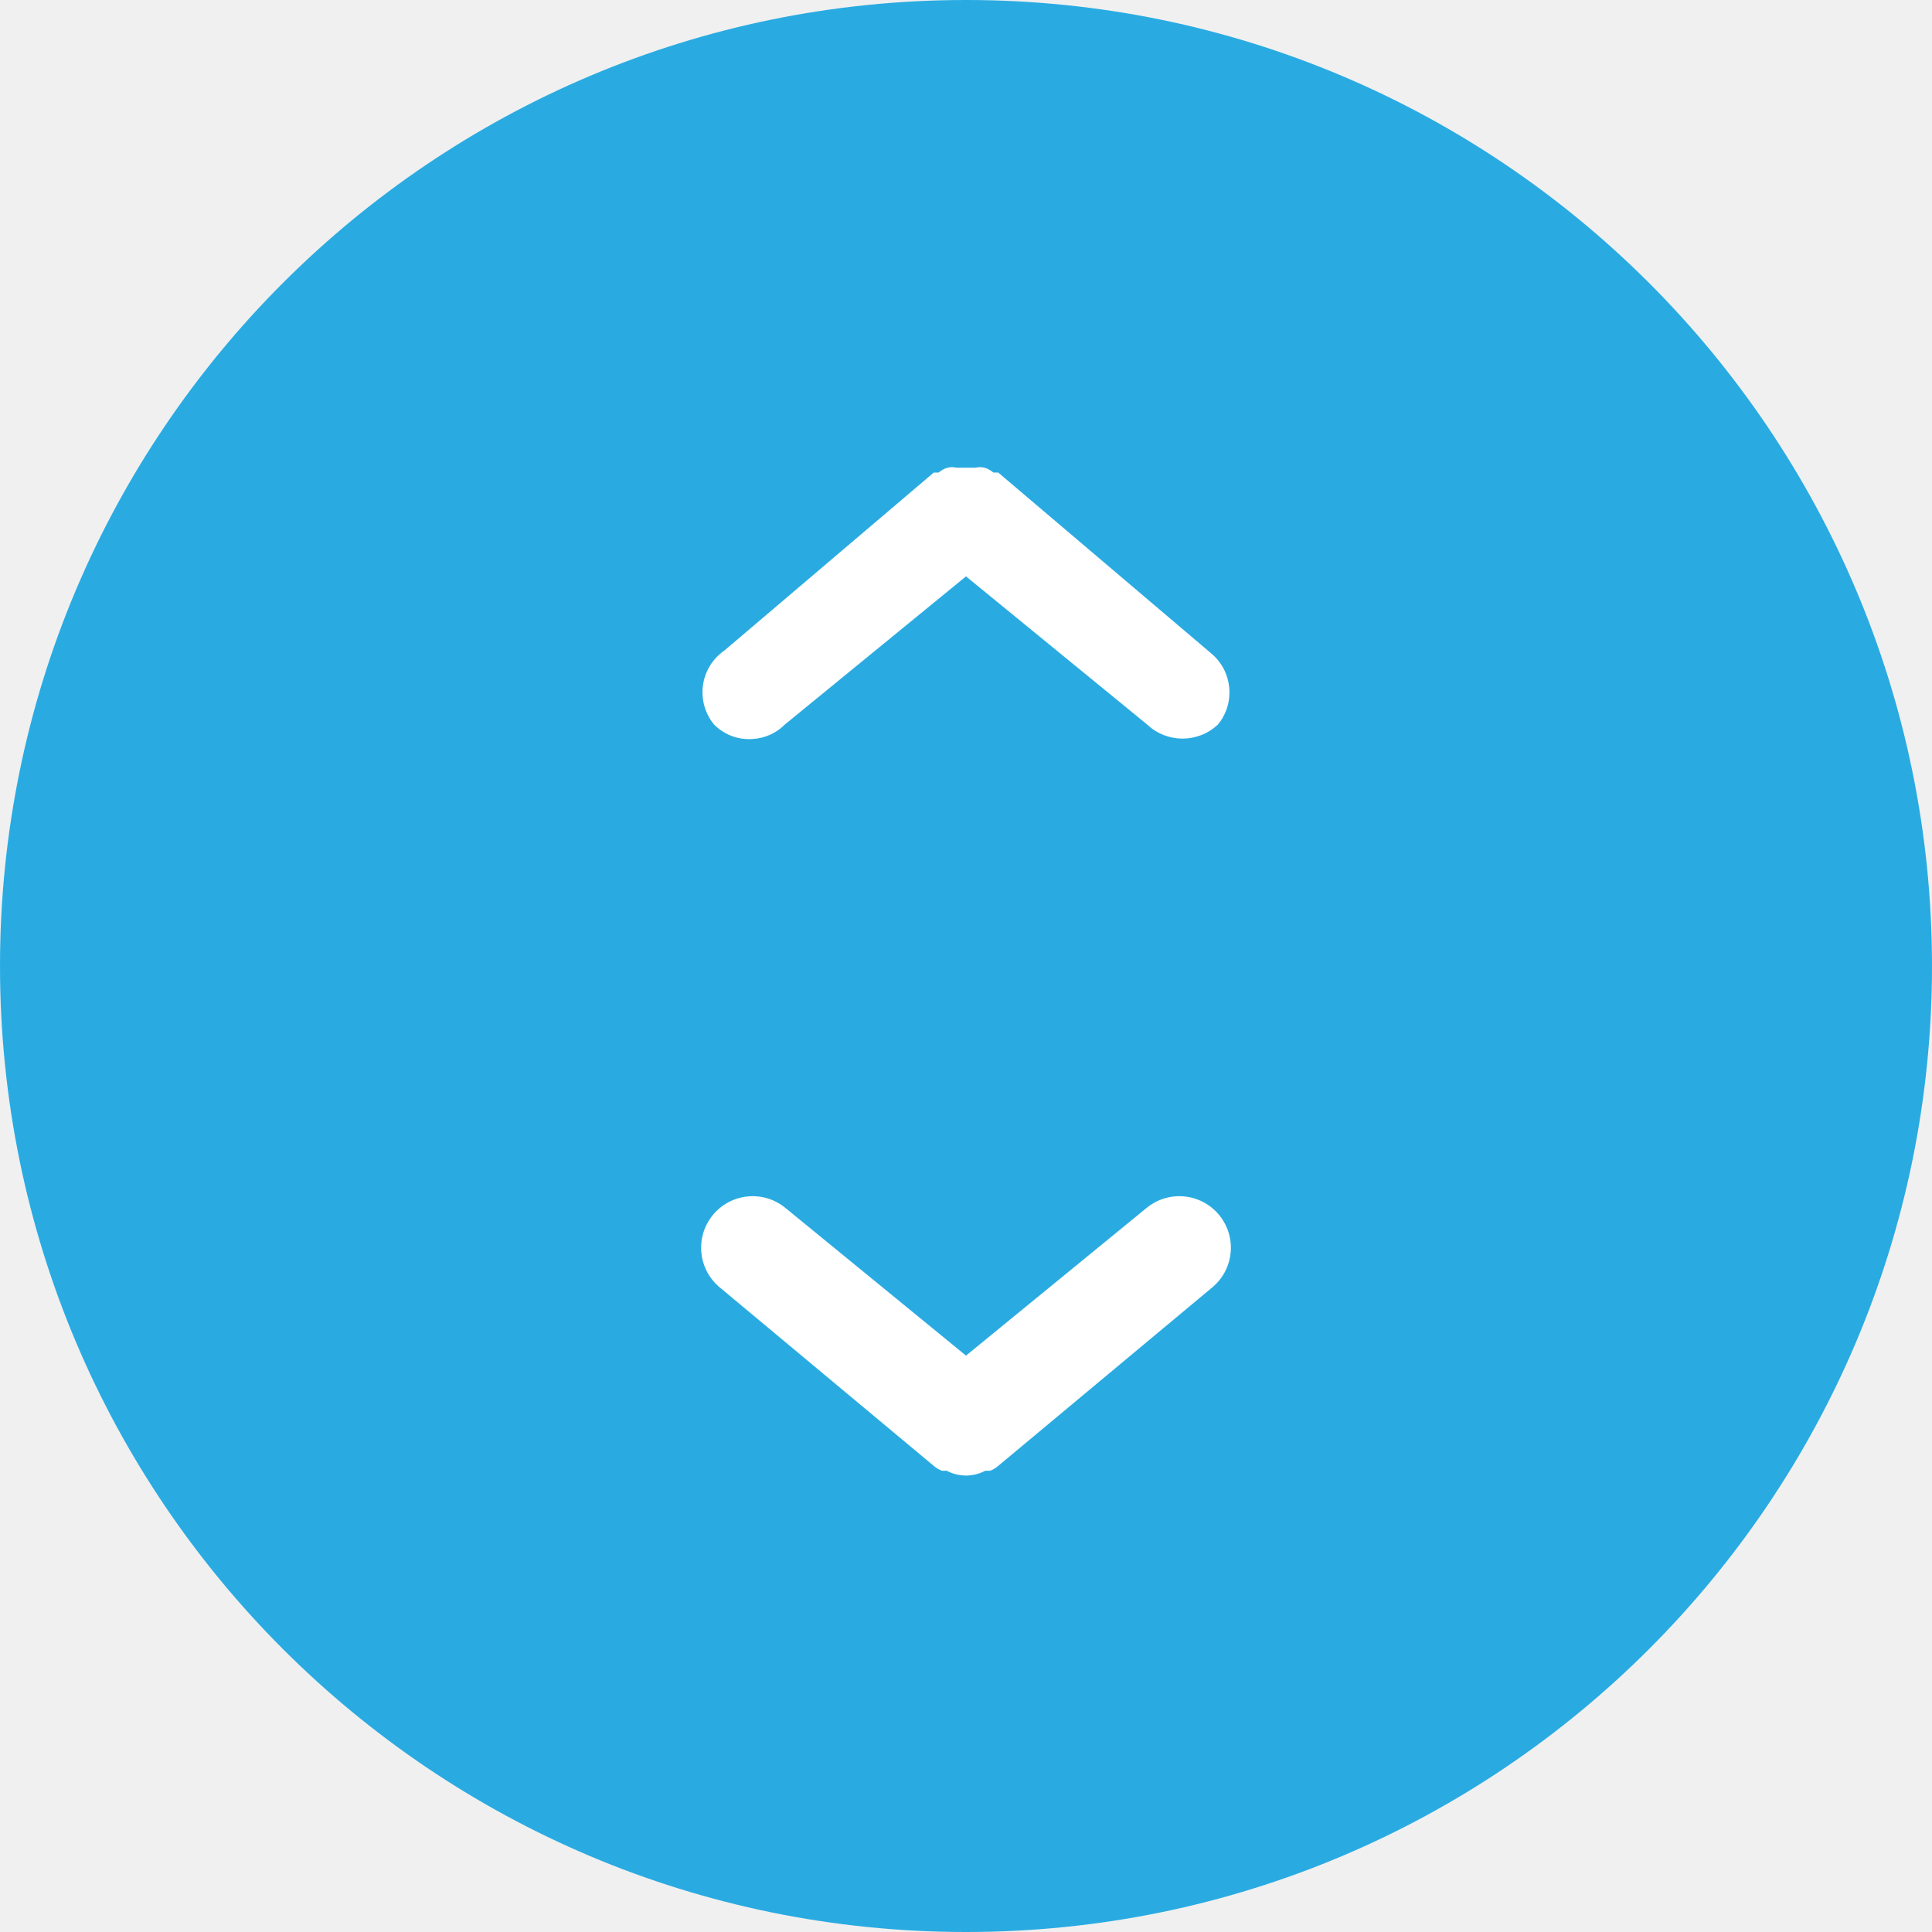
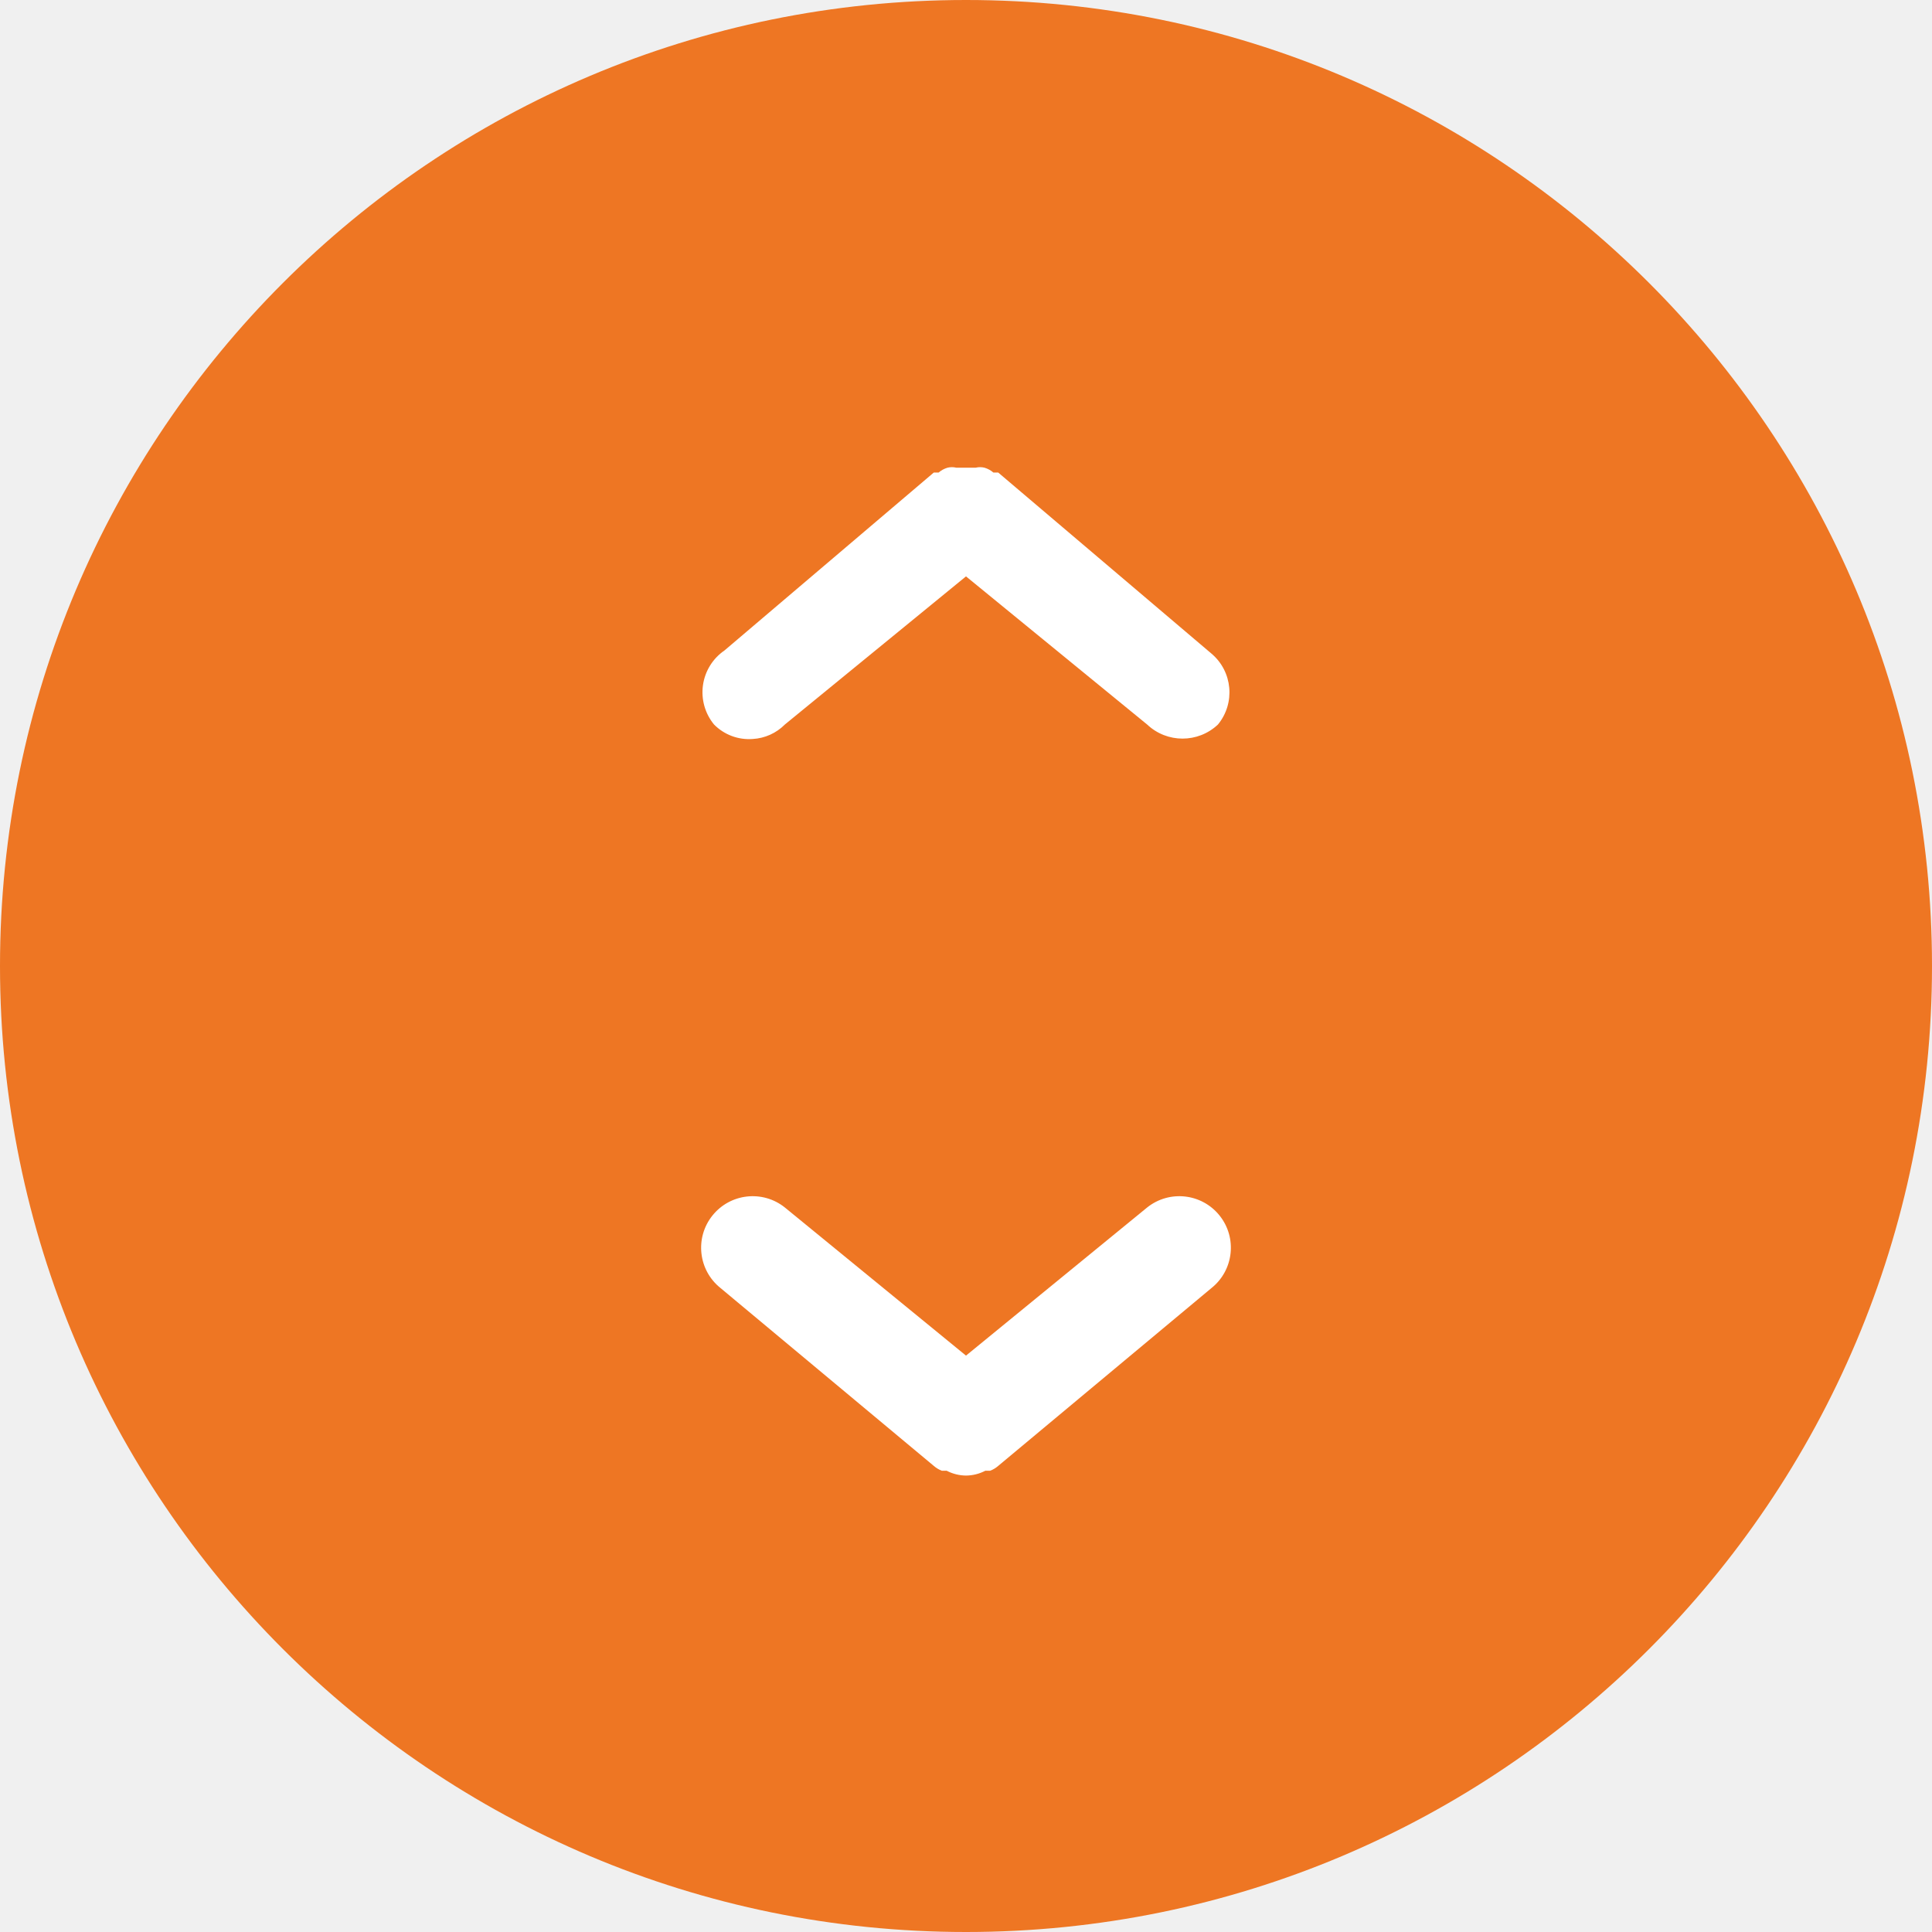
<svg xmlns="http://www.w3.org/2000/svg" width="24" height="24" viewBox="0 0 24 24">
  <g id="_24x24" data-name="24x24">
    <g id="zoom-control">
-       <circle fill="#29abe2" cx="12" cy="12" r="12" />
+       <circle fill="#ee7623" cx="12" cy="12" r="12" />
      <path d="M14.25,15,12,16.84,9.75,15a.62.62,0,0,0-.8,1l2.65,2.21a.33.33,0,0,0,.1.06l.06,0a.53.53,0,0,0,.24.06h0a.53.53,0,0,0,.24-.06l.06,0a.33.33,0,0,0,.1-.06l2.65-2.21a.62.62,0,0,0-.8-1Z" fill="#fff" />
      <path d="M9.35,9.18A.61.61,0,0,0,9.75,9L12,7.16,14.25,9A.64.64,0,0,0,15.13,9a.63.63,0,0,0-.08-.88L12.4,5.87s0,0-.06,0a.3.3,0,0,0-.11-.06.23.23,0,0,0-.11,0l-.12,0-.12,0a.23.23,0,0,0-.11,0,.3.3,0,0,0-.11.06s0,0-.06,0L9,8.08A.63.63,0,0,0,8.87,9,.61.61,0,0,0,9.35,9.18Z" fill="#fff" />
    </g>
  </g>
</svg>
